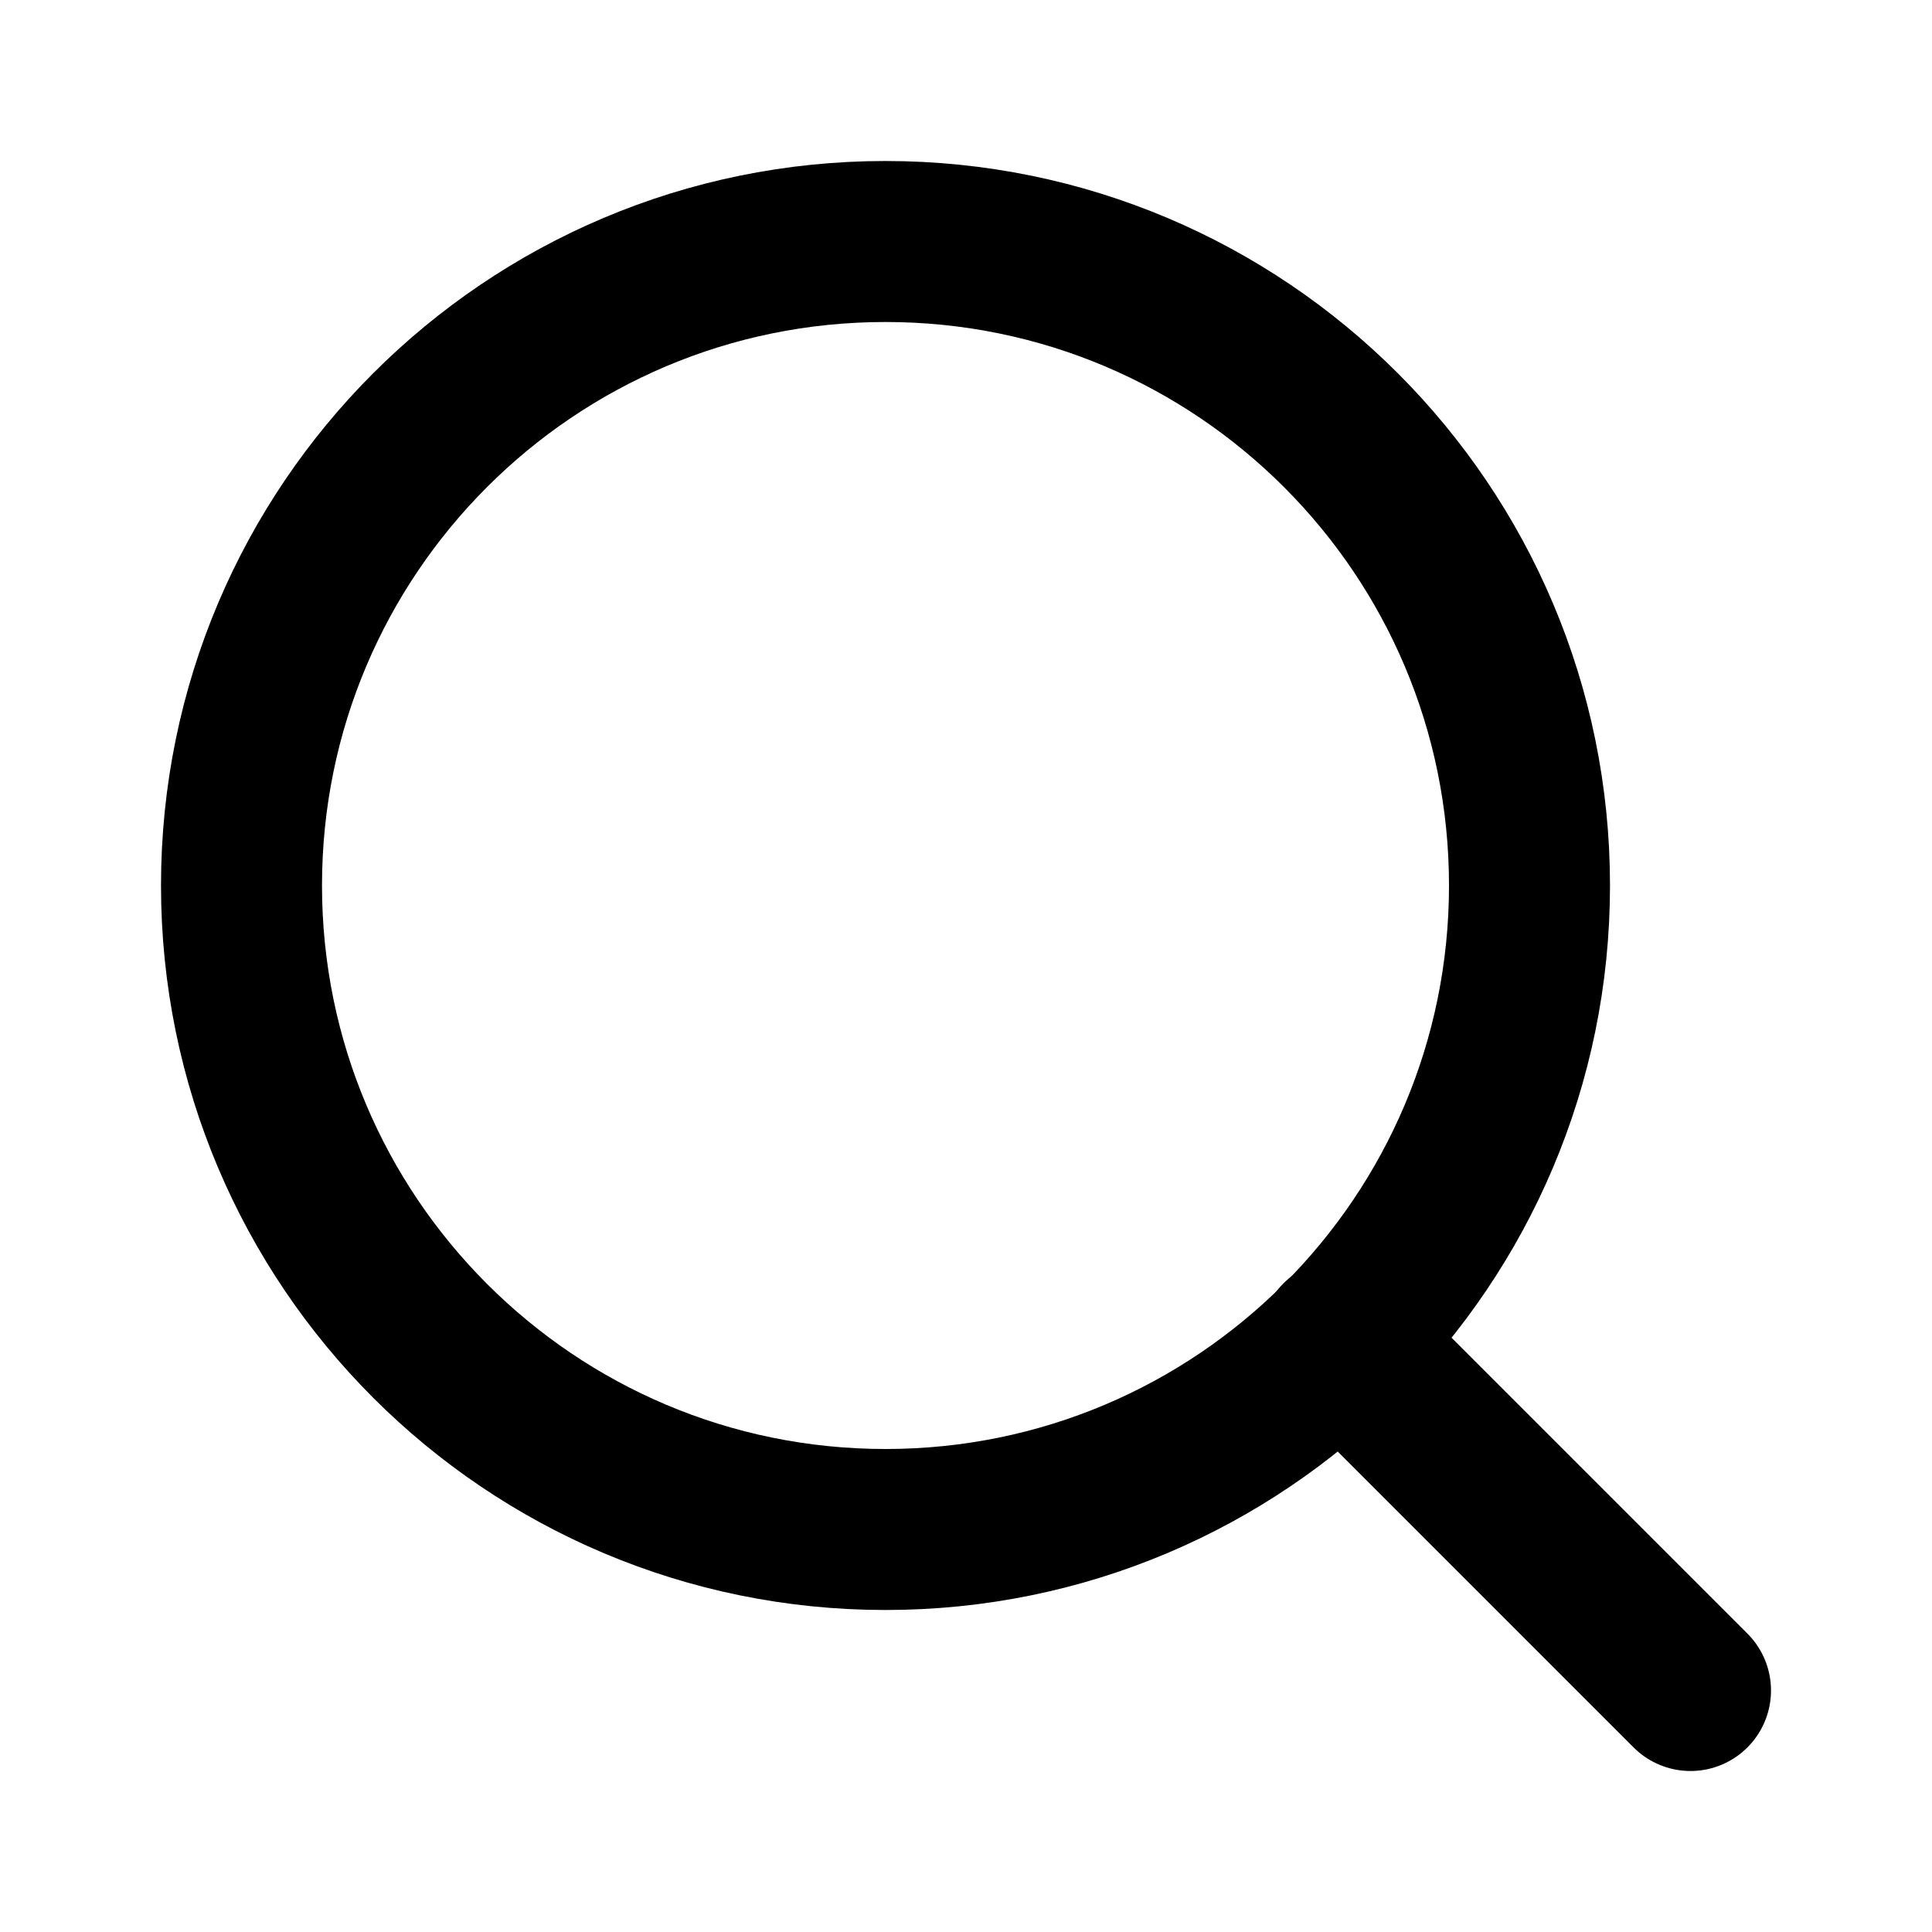
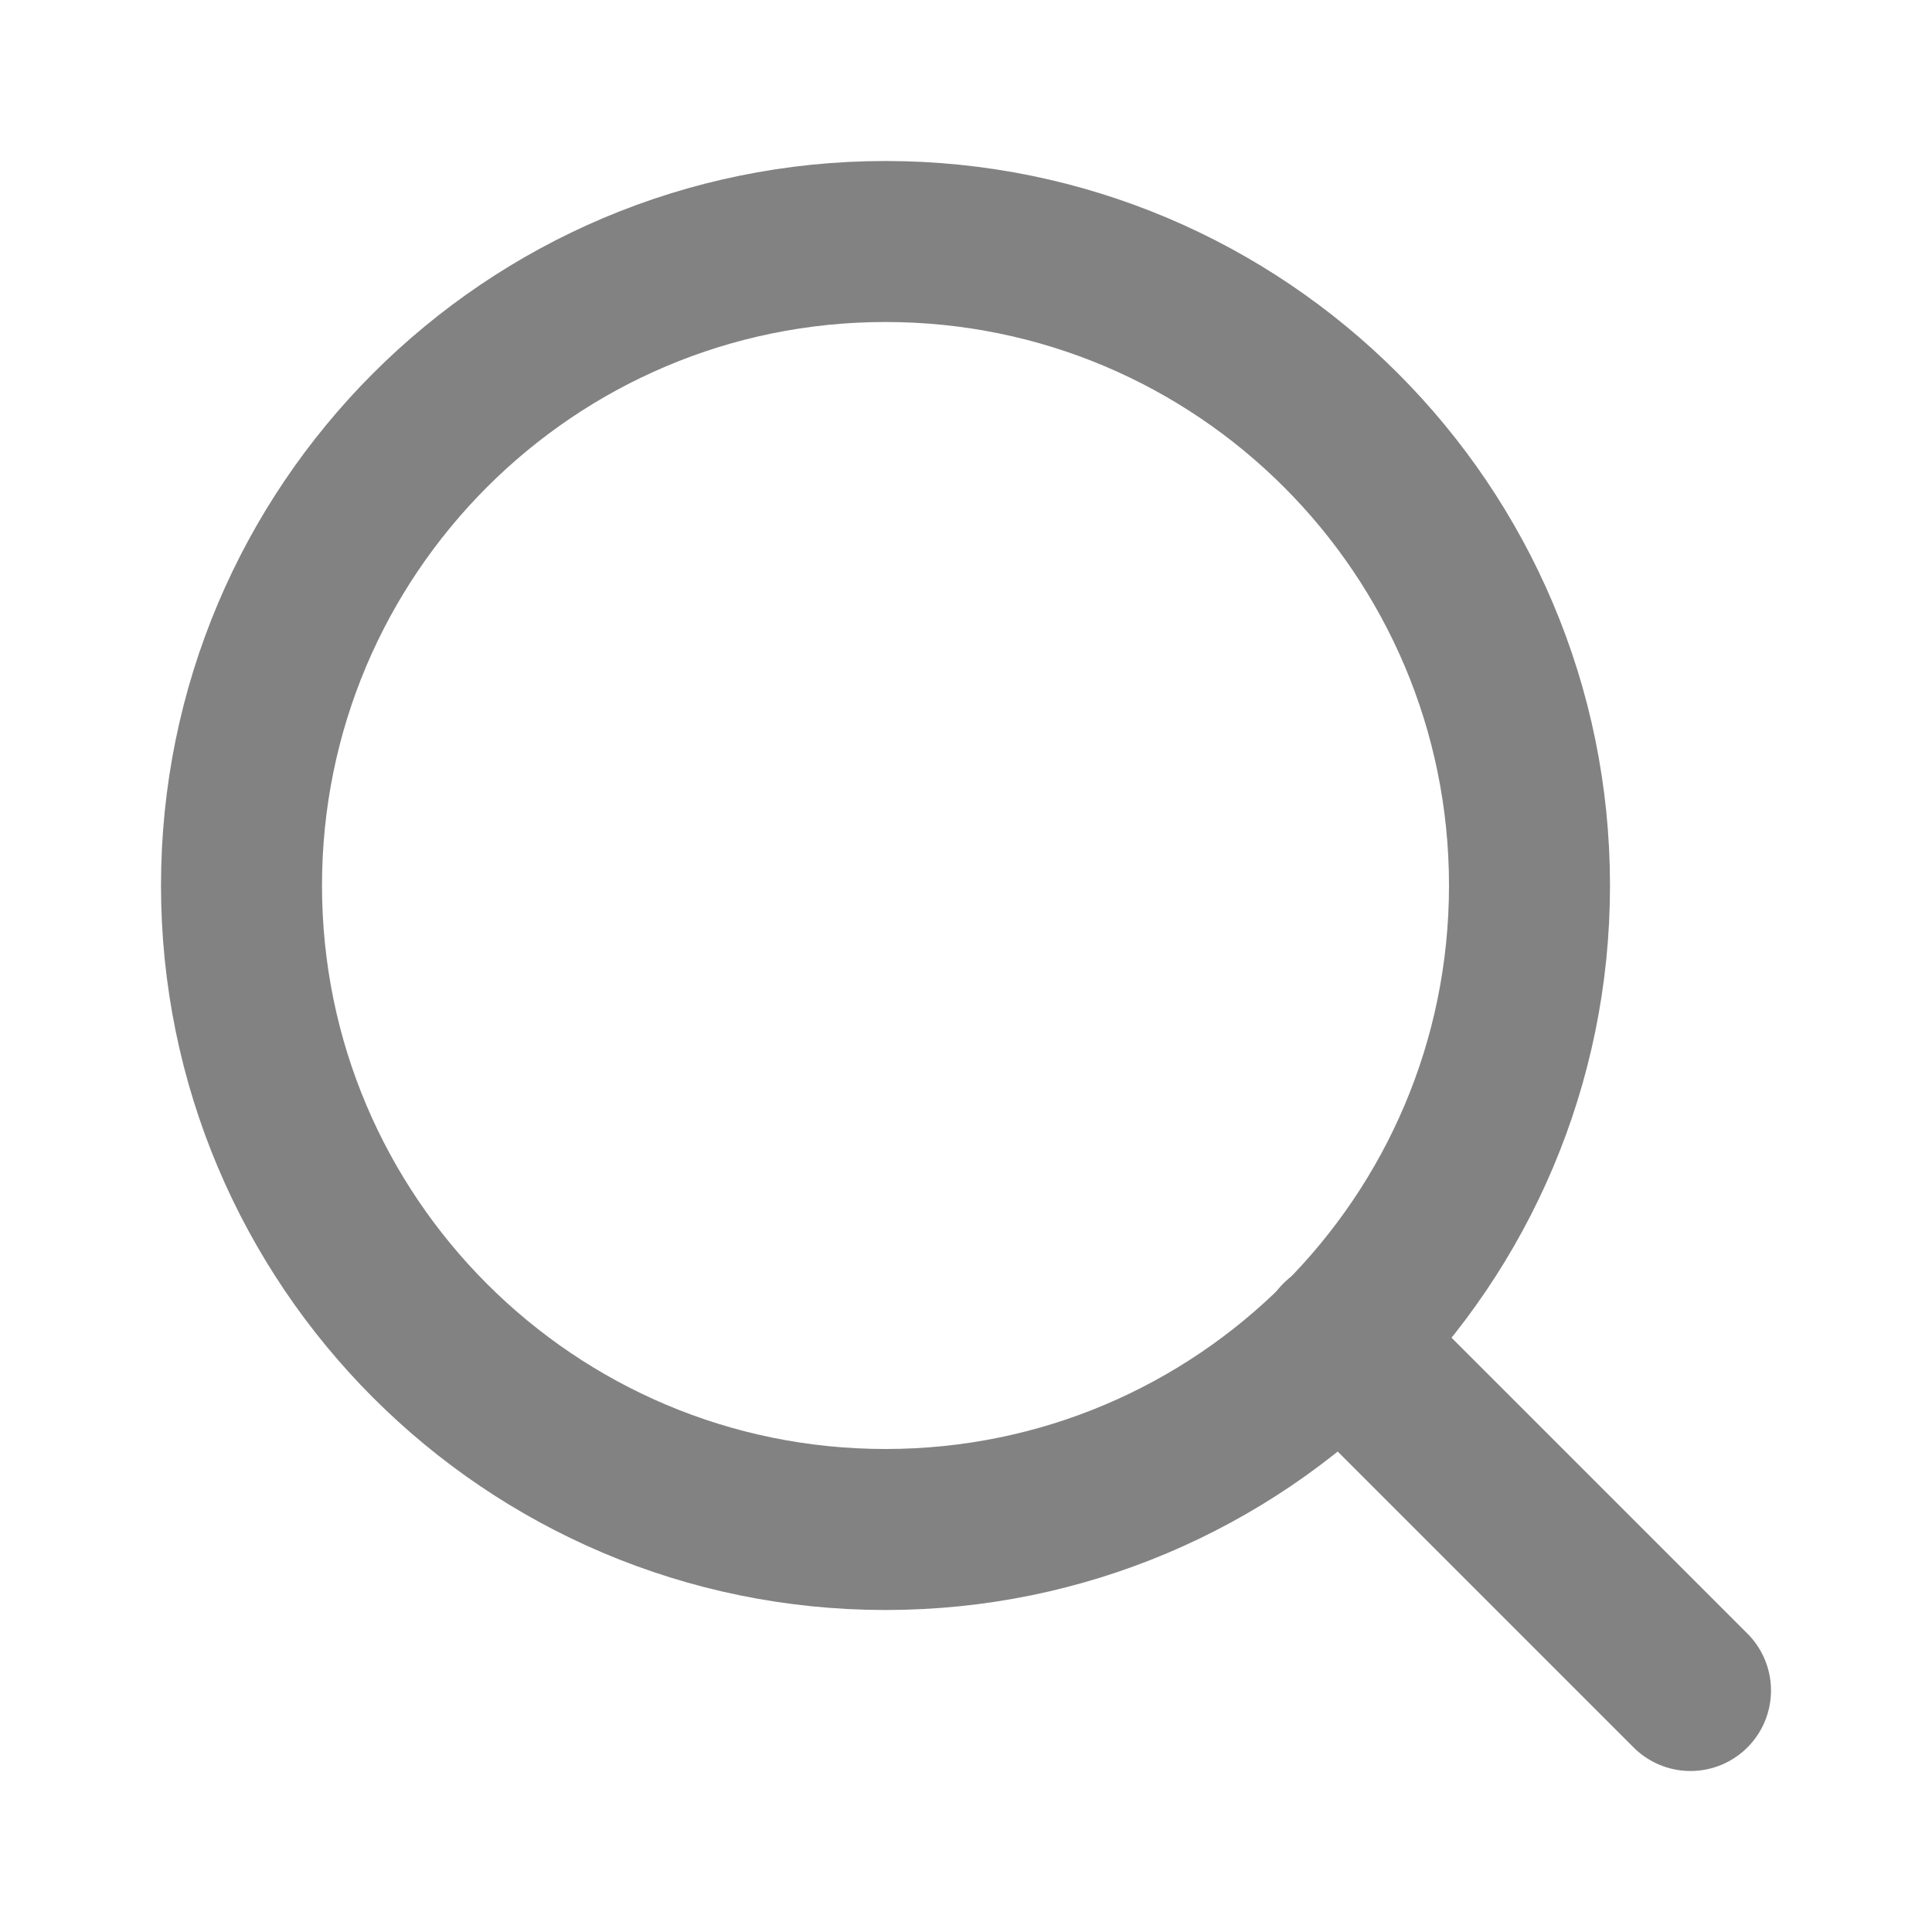
<svg xmlns="http://www.w3.org/2000/svg" width="24" height="24" viewBox="0 0 24 24" fill="none">
-   <path d="M11 19C15.418 19 19 15.418 19 11C19 6.582 15.418 3 11 3C6.582 3 3 6.582 3 11C3 15.418 6.582 19 11 19Z" stroke="black" stroke-width="2" stroke-linecap="round" stroke-linejoin="round" />
-   <path d="M21 21L16.65 16.65" stroke="black" stroke-width="2" stroke-linecap="round" stroke-linejoin="round" />
+   <path d="M11 19C15.418 19 19 15.418 19 11C19 6.582 15.418 3 11 3C6.582 3 3 6.582 3 11C3 15.418 6.582 19 11 19Z" stroke="#828282" stroke-width="2" stroke-linecap="round" stroke-linejoin="round" />
+   <path d="M21 21L16.65 16.65" stroke="#828282" stroke-width="2" stroke-linecap="round" stroke-linejoin="round" />
</svg>
